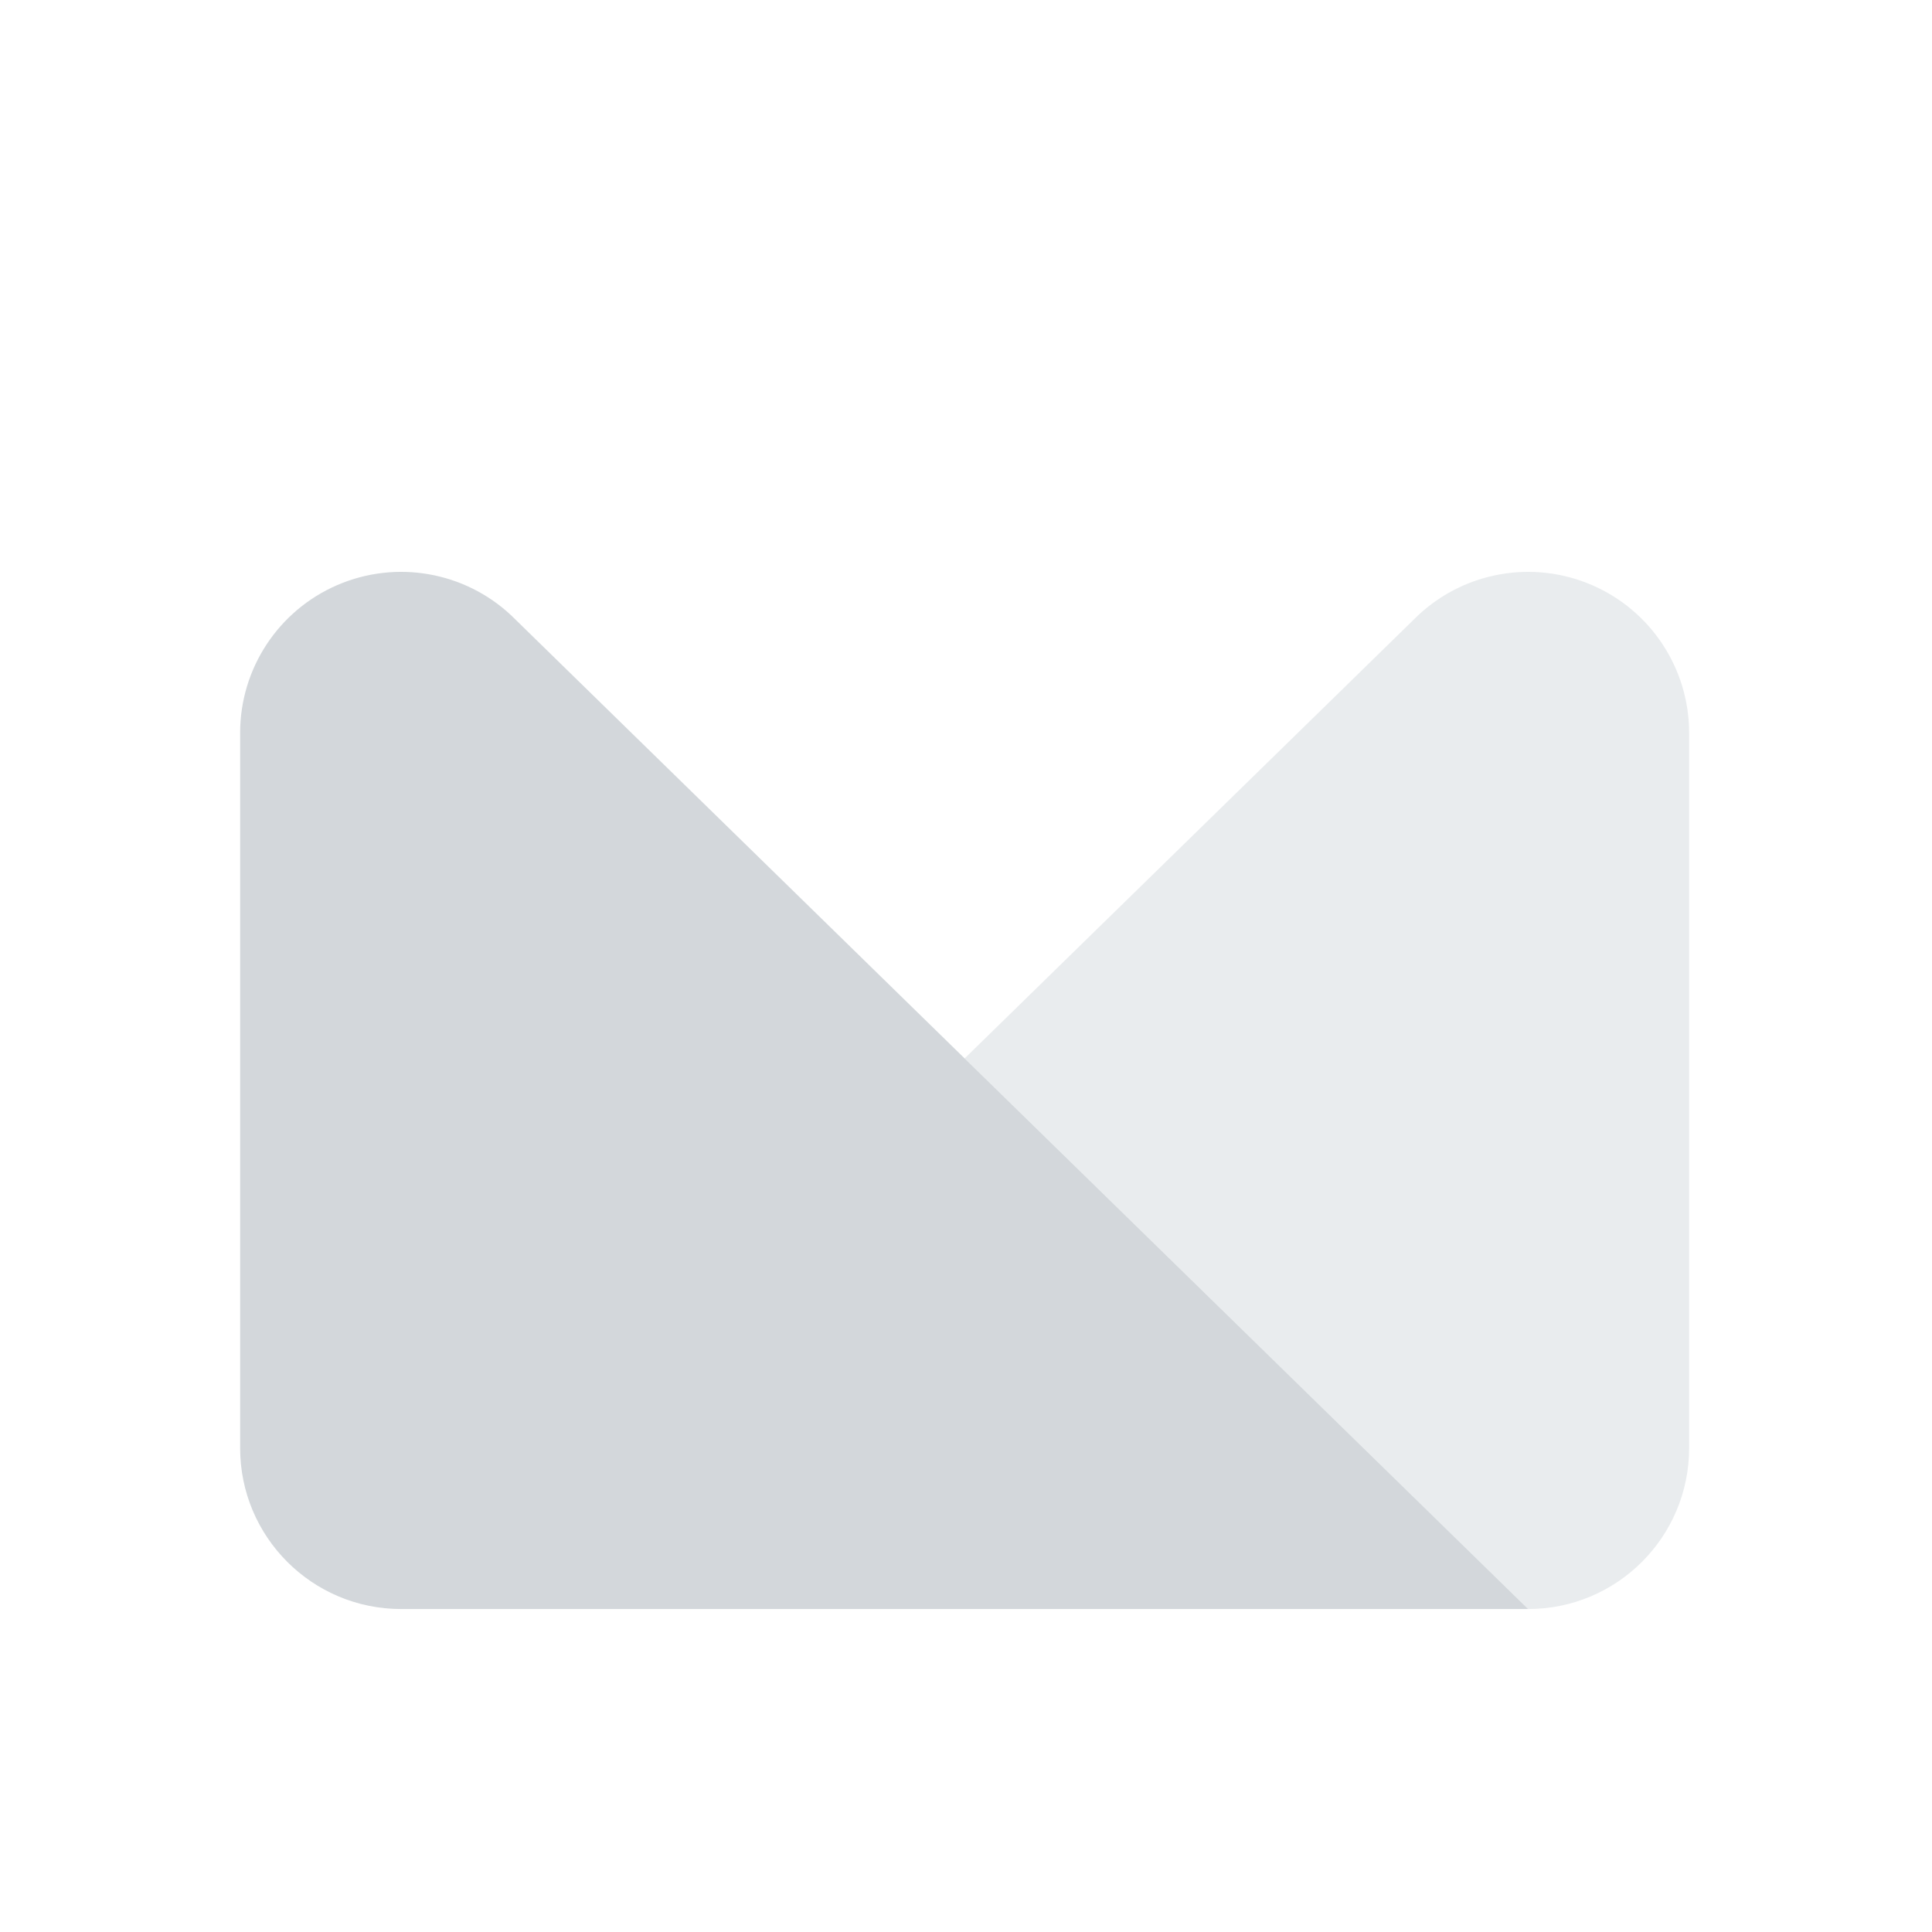
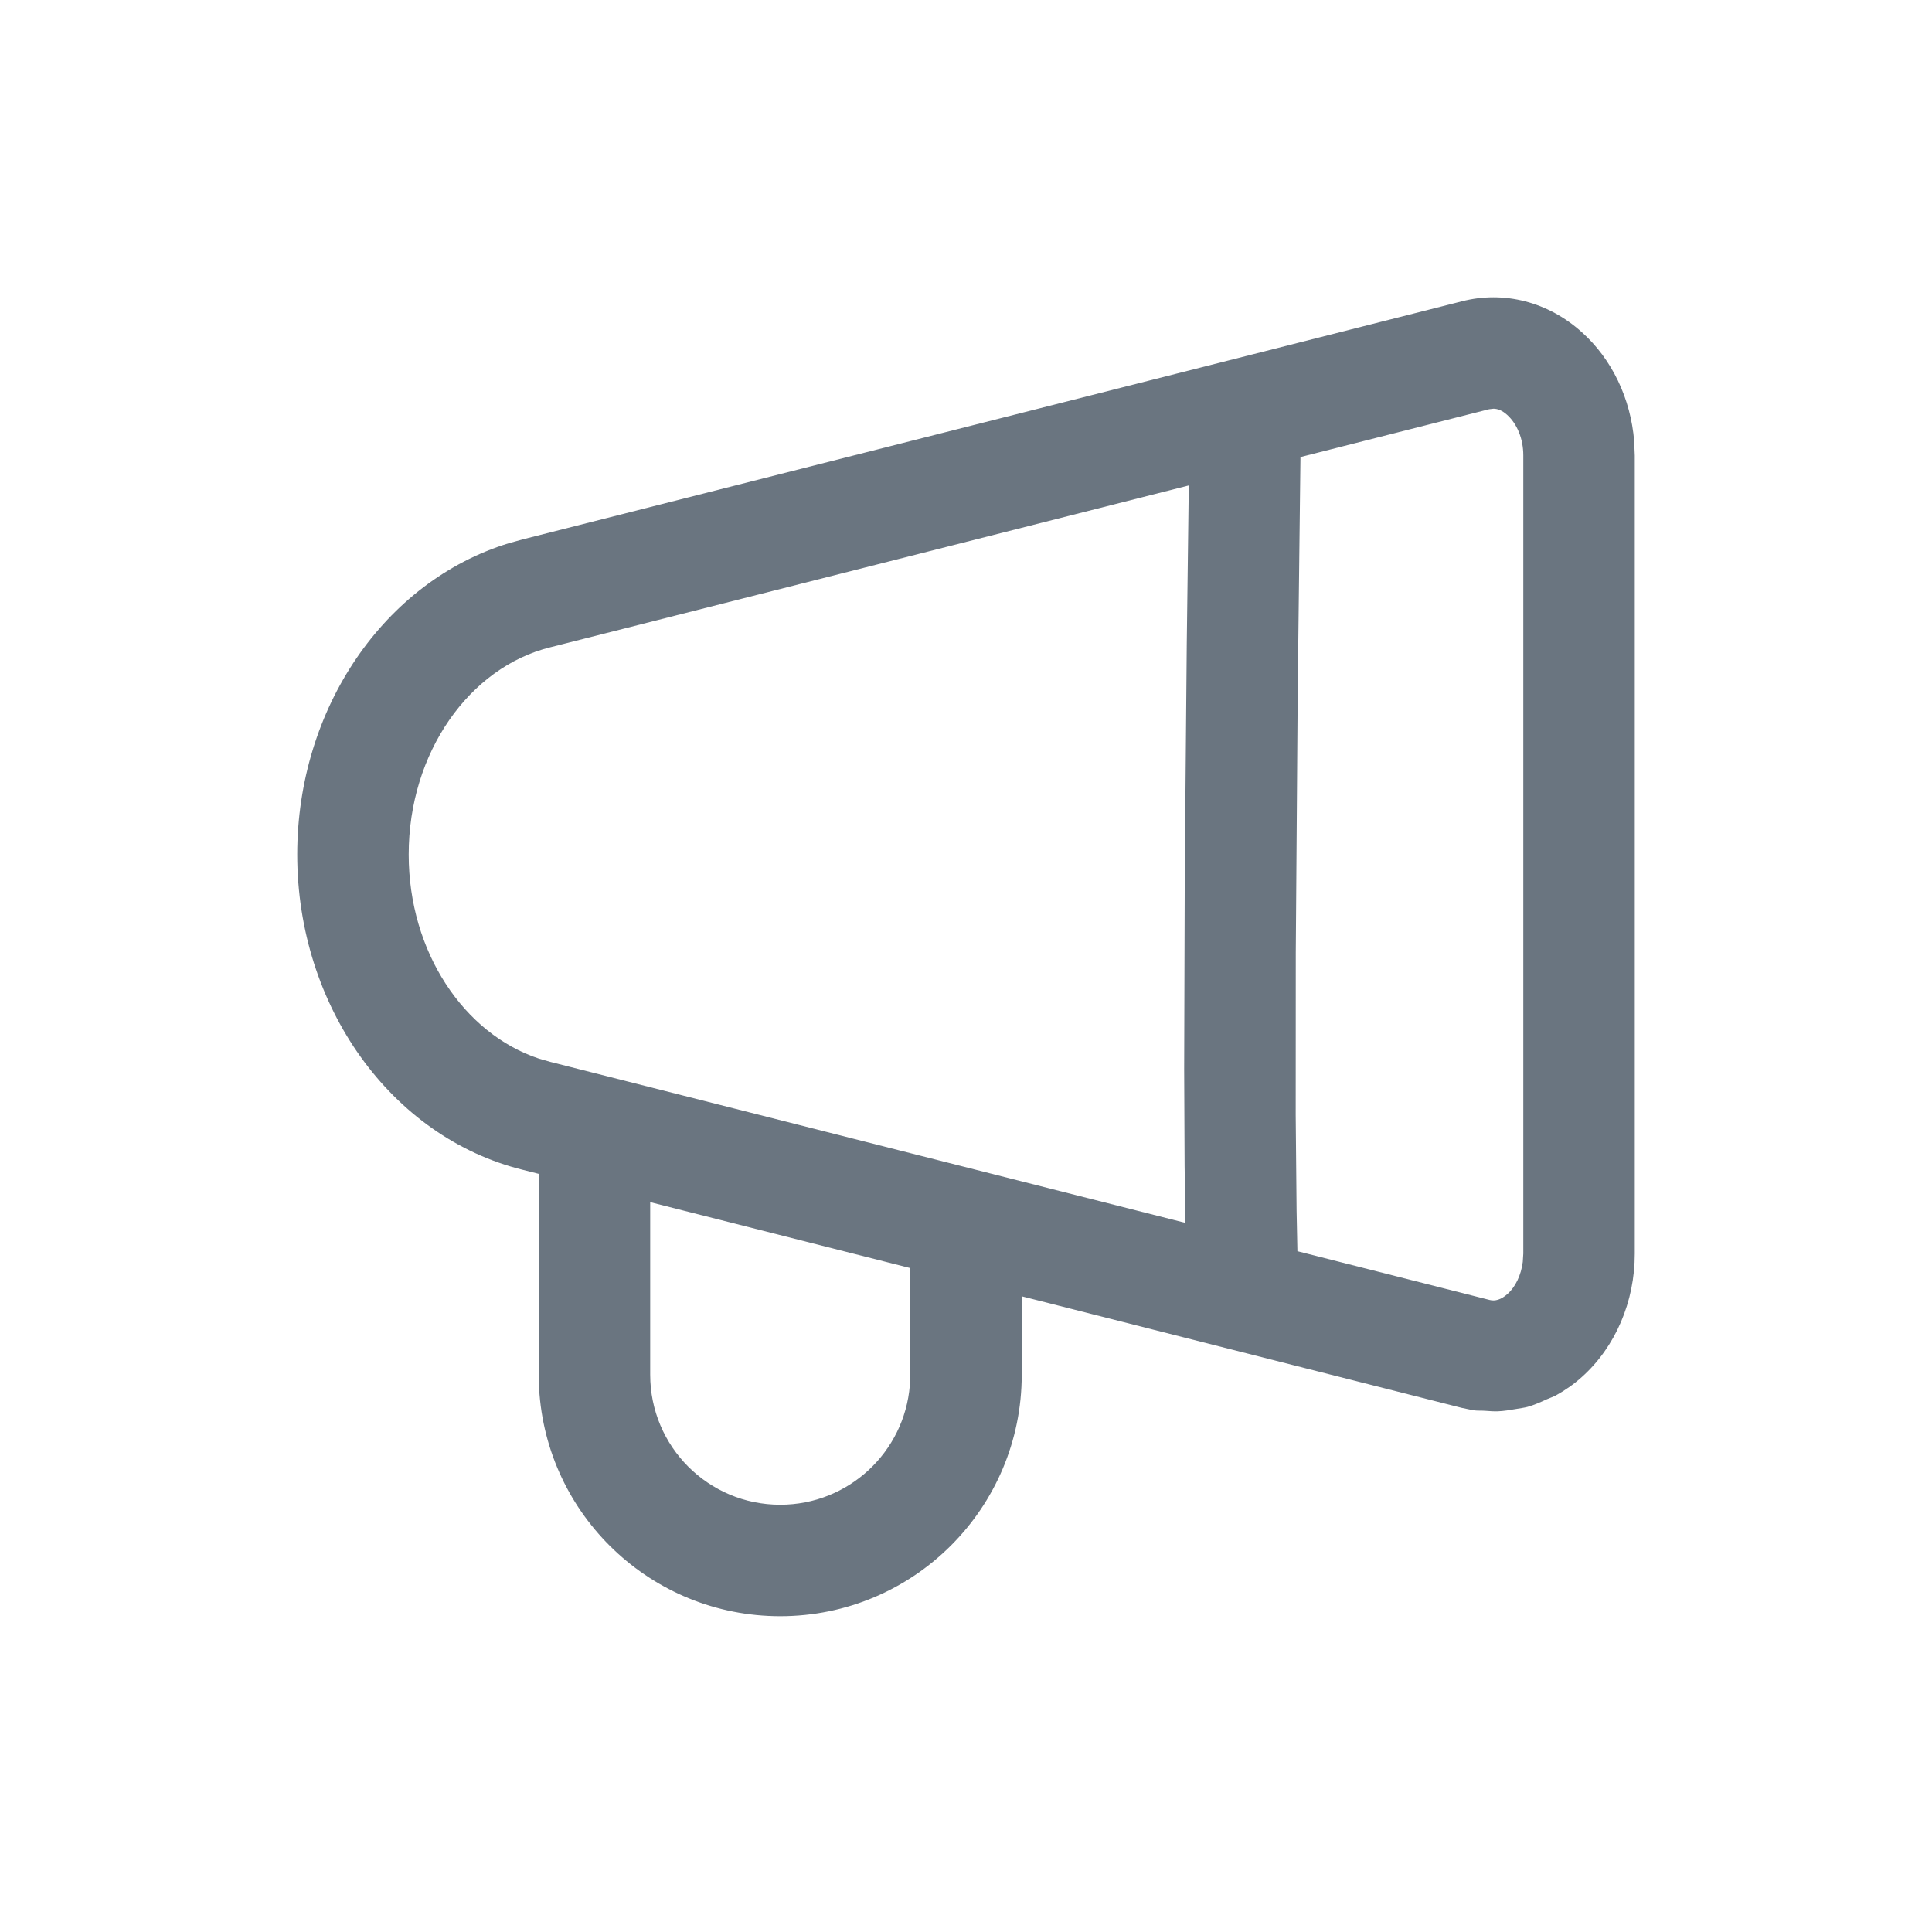
- <svg xmlns="http://www.w3.org/2000/svg" viewBox="0 0 24 24">
-   <g id="Layer_2" data-name="Layer 2">
-     <g id="icons">
-       <rect id="canvas" width="24" height="24" style="fill:none" />
-       <path d="M17.615,7.645,11.983,13.148l7,6.84a2,2,0,0,0,2-2V9.104a2,2,0,0,0-3.368-1.459Z" style="fill:#dbe0e3;opacity:0.6" />
-       <path d="M4.983,19.988h14L6.351,7.645A2,2,0,0,0,2.983,9.104v8.883A2,2,0,0,0,4.983,19.988Z" style="fill:#b5bdc3;opacity:0.6" />
-     </g>
-   </g>
+ <svg xmlns="http://www.w3.org/2000/svg" version="1.1" id="Warstwa_1" x="0px" y="0px" viewBox="0 0 26 26" style="enable-background:new 0 0 26 26;" xml:space="preserve">
+   <style type="text/css">
+ 	.st0{fill:#6A7580;}
+ </style>
+   <path class="st0" d="M21.992,5.938c-0.046-0.574-0.299-1.105-0.704-1.467c-0.453-0.409-1.048-0.562-1.615-0.416  L7.036,7.258l-0.188,0.052C5.175,7.822,4,9.533,4,11.5c0,2.04,1.263,3.805,3.036,4.243L7.25,15.797V18.5  l0.005,0.184C7.351,20.394,8.767,21.75,10.5,21.75c1.795,0,3.25-1.455,3.25-3.25v-1.055l5.923,1.502l0.155,0.032  c0.052,0.008,0.104,0.003,0.157,0.007c0.057,0.004,0.114,0.009,0.171,0.007c0.082-0.003,0.163-0.017,0.244-0.031  c0.053-0.01,0.106-0.015,0.158-0.029c0.088-0.025,0.172-0.062,0.256-0.101c0.042-0.019,0.085-0.032,0.126-0.054  c0.122-0.068,0.24-0.149,0.348-0.247c0.45-0.402,0.713-1.014,0.712-1.66V6.13L21.992,5.938z M20.5,6.128v10.742  l-0.007,0.112c-0.023,0.181-0.1,0.337-0.204,0.43c-0.089,0.08-0.169,0.101-0.243,0.082L17.46,16.838l-0.011-0.544  l-0.012-1.289l0.001-2.179l0.026-3.516l0.037-3.159l2.531-0.642l0.009-0.002l0.059-0.007  c0.059,0.001,0.119,0.026,0.182,0.083C20.414,5.701,20.5,5.902,20.5,6.128z M5.5,11.5  c0-1.375,0.82-2.521,1.905-2.789l8.593-2.178l-0.027,2.132l-0.027,3.075l-0.008,2.648l0.006,1.302l0.011,0.767  l-8.548-2.167l-0.153-0.044C6.244,13.912,5.5,12.81,5.5,11.5z M12.25,18.5l-0.006,0.144  c-0.073,0.899-0.826,1.606-1.744,1.606c-0.967,0-1.75-0.783-1.75-1.75v-2.322l3.5,0.887V18.5z" />
</svg>
